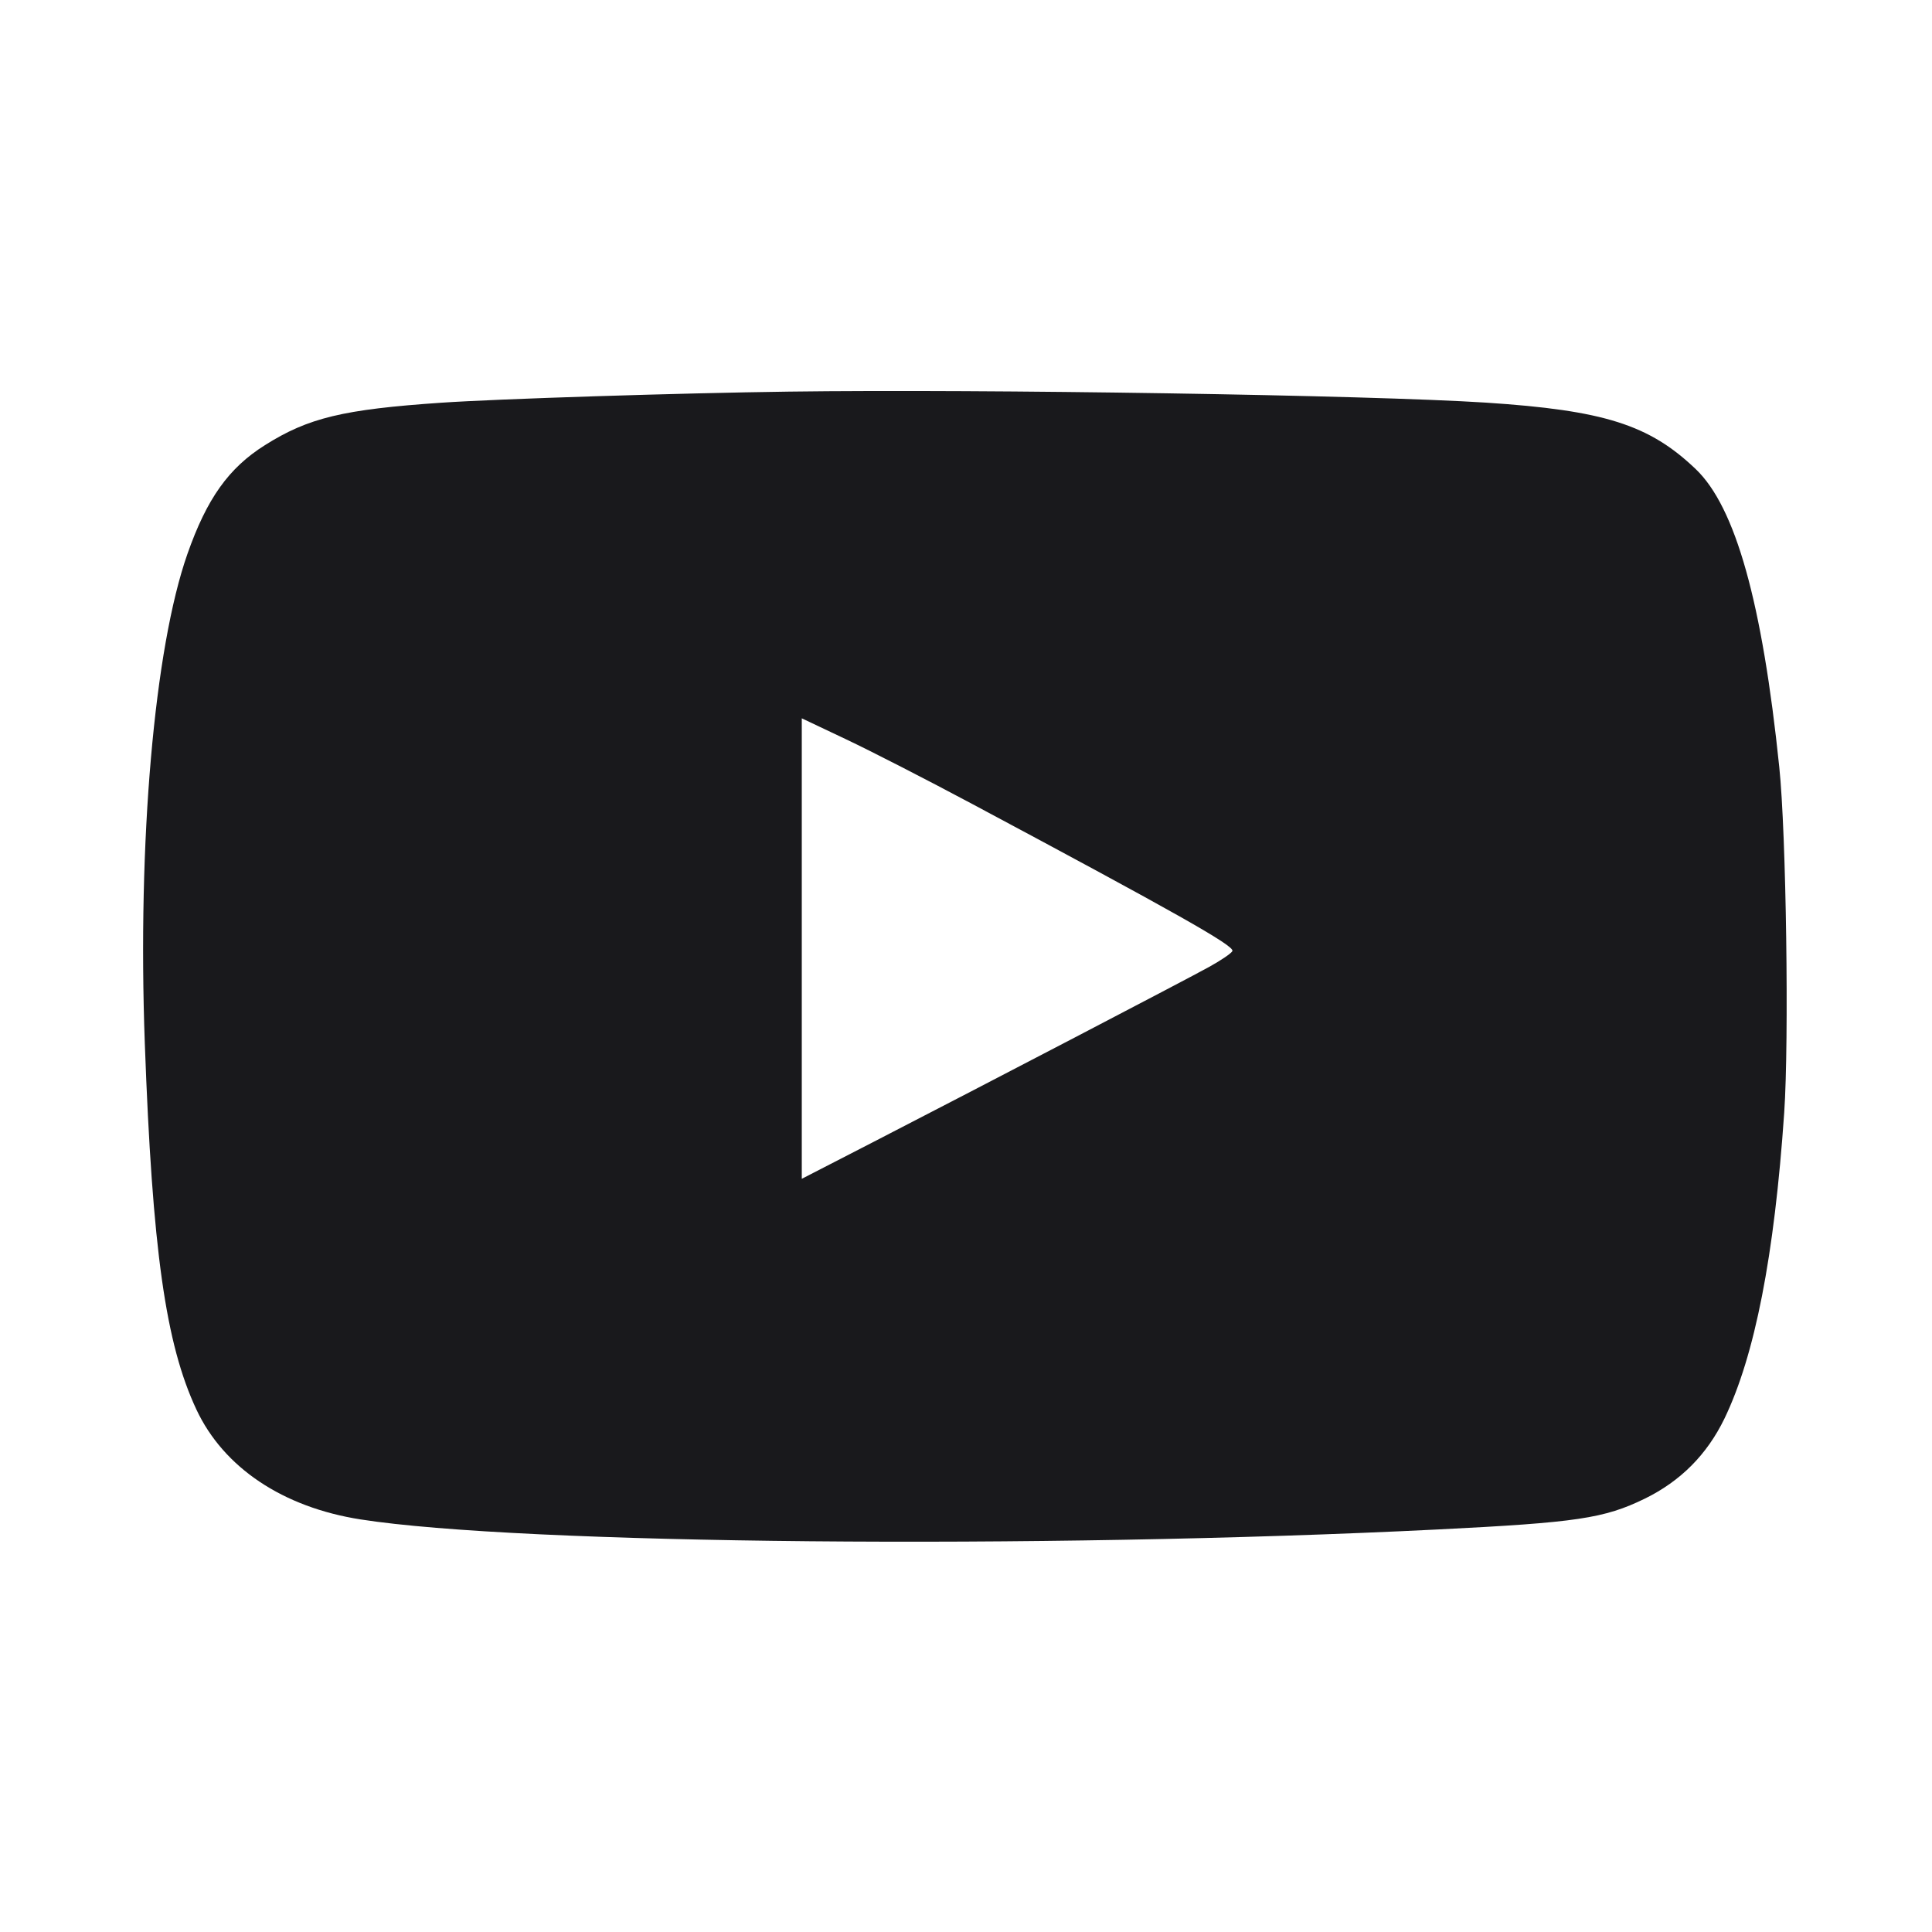
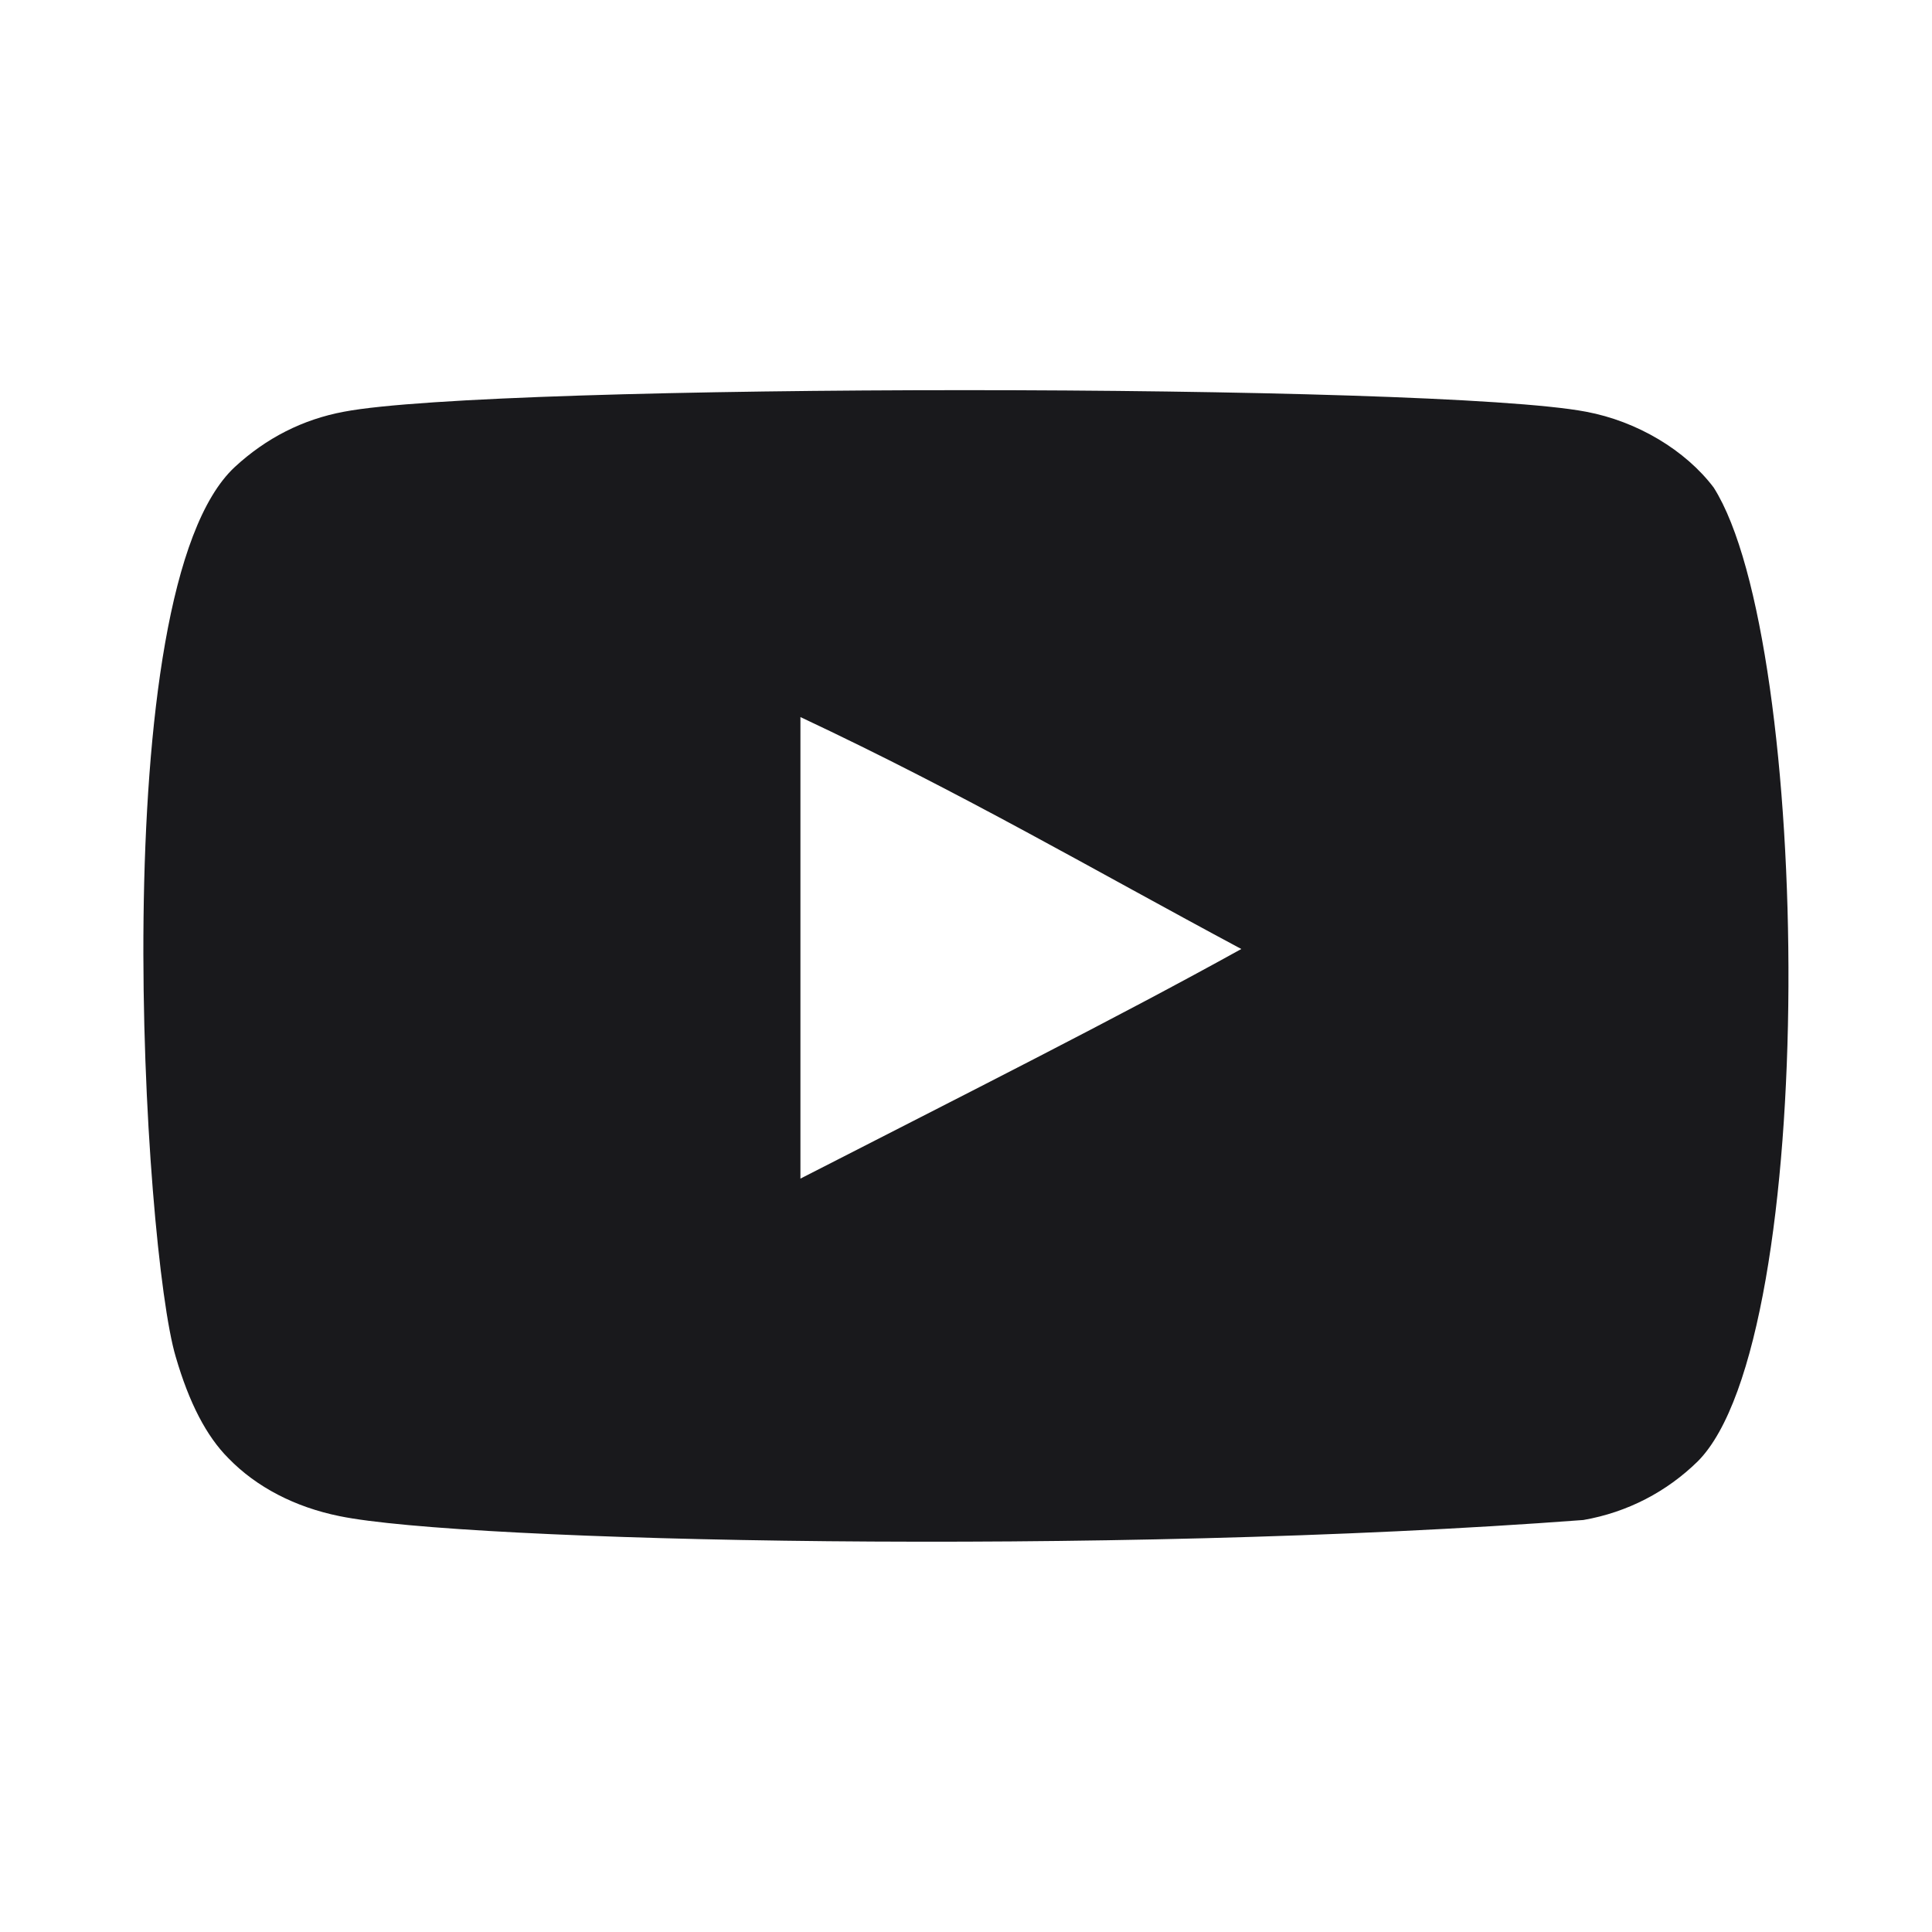
- <svg xmlns="http://www.w3.org/2000/svg" width="20" height="20" fill="none">
-   <path d="M8.167 4.054 C 7.033 4.069,5.148 4.129,4.567 4.169 C 3.554 4.238,3.191 4.325,2.743 4.608 C 2.367 4.844,2.141 5.162,1.940 5.735 C 1.597 6.713,1.423 8.708,1.499 10.799 C 1.577 12.940,1.714 13.910,2.033 14.591 C 2.315 15.193,2.928 15.603,3.733 15.729 C 5.386 15.988,10.760 16.038,14.883 15.833 C 16.325 15.761,16.606 15.719,17.027 15.514 C 17.398 15.332,17.670 15.058,17.851 14.686 C 18.166 14.033,18.368 13.003,18.470 11.519 C 18.521 10.774,18.491 8.630,18.419 7.941 C 18.243 6.238,17.966 5.250,17.555 4.857 C 17.073 4.396,16.605 4.248,15.383 4.168 C 14.173 4.090,10.198 4.027,8.167 4.054 M10.067 8.324 C 12.173 9.449,12.776 9.789,12.758 9.844 C 12.751 9.866,12.641 9.941,12.514 10.011 C 12.269 10.146,10.238 11.205,9.025 11.830 L 8.300 12.203 8.300 9.820 L 8.300 7.436 8.758 7.653 C 9.010 7.772,9.599 8.074,10.067 8.324 " fill="#19191C" stroke="none" fill-rule="evenodd" />
+ <svg xmlns="http://www.w3.org/2000/svg" width="20" height="20" viewBox="0 0 20 20" fill="none">
+   <path fill-rule="evenodd" clip-rule="evenodd" d="M8.286 12.201V7.423C9.983 8.221 11.296 8.992 12.85 9.824C11.569 10.534 9.983 11.332 8.286 12.201ZM17.74 5.047C17.448 4.661 16.949 4.361 16.418 4.262C14.857 3.965 5.121 3.964 3.561 4.262C3.135 4.341 2.756 4.534 2.431 4.834C1.058 6.108 1.488 12.938 1.819 14.045C1.958 14.524 2.138 14.869 2.365 15.096C2.656 15.396 3.056 15.602 3.515 15.695C4.8 15.96 11.419 16.109 16.391 15.735C16.849 15.655 17.254 15.442 17.574 15.129C18.843 13.861 18.756 6.646 17.74 5.047Z" fill="#19191C" />
</svg>
